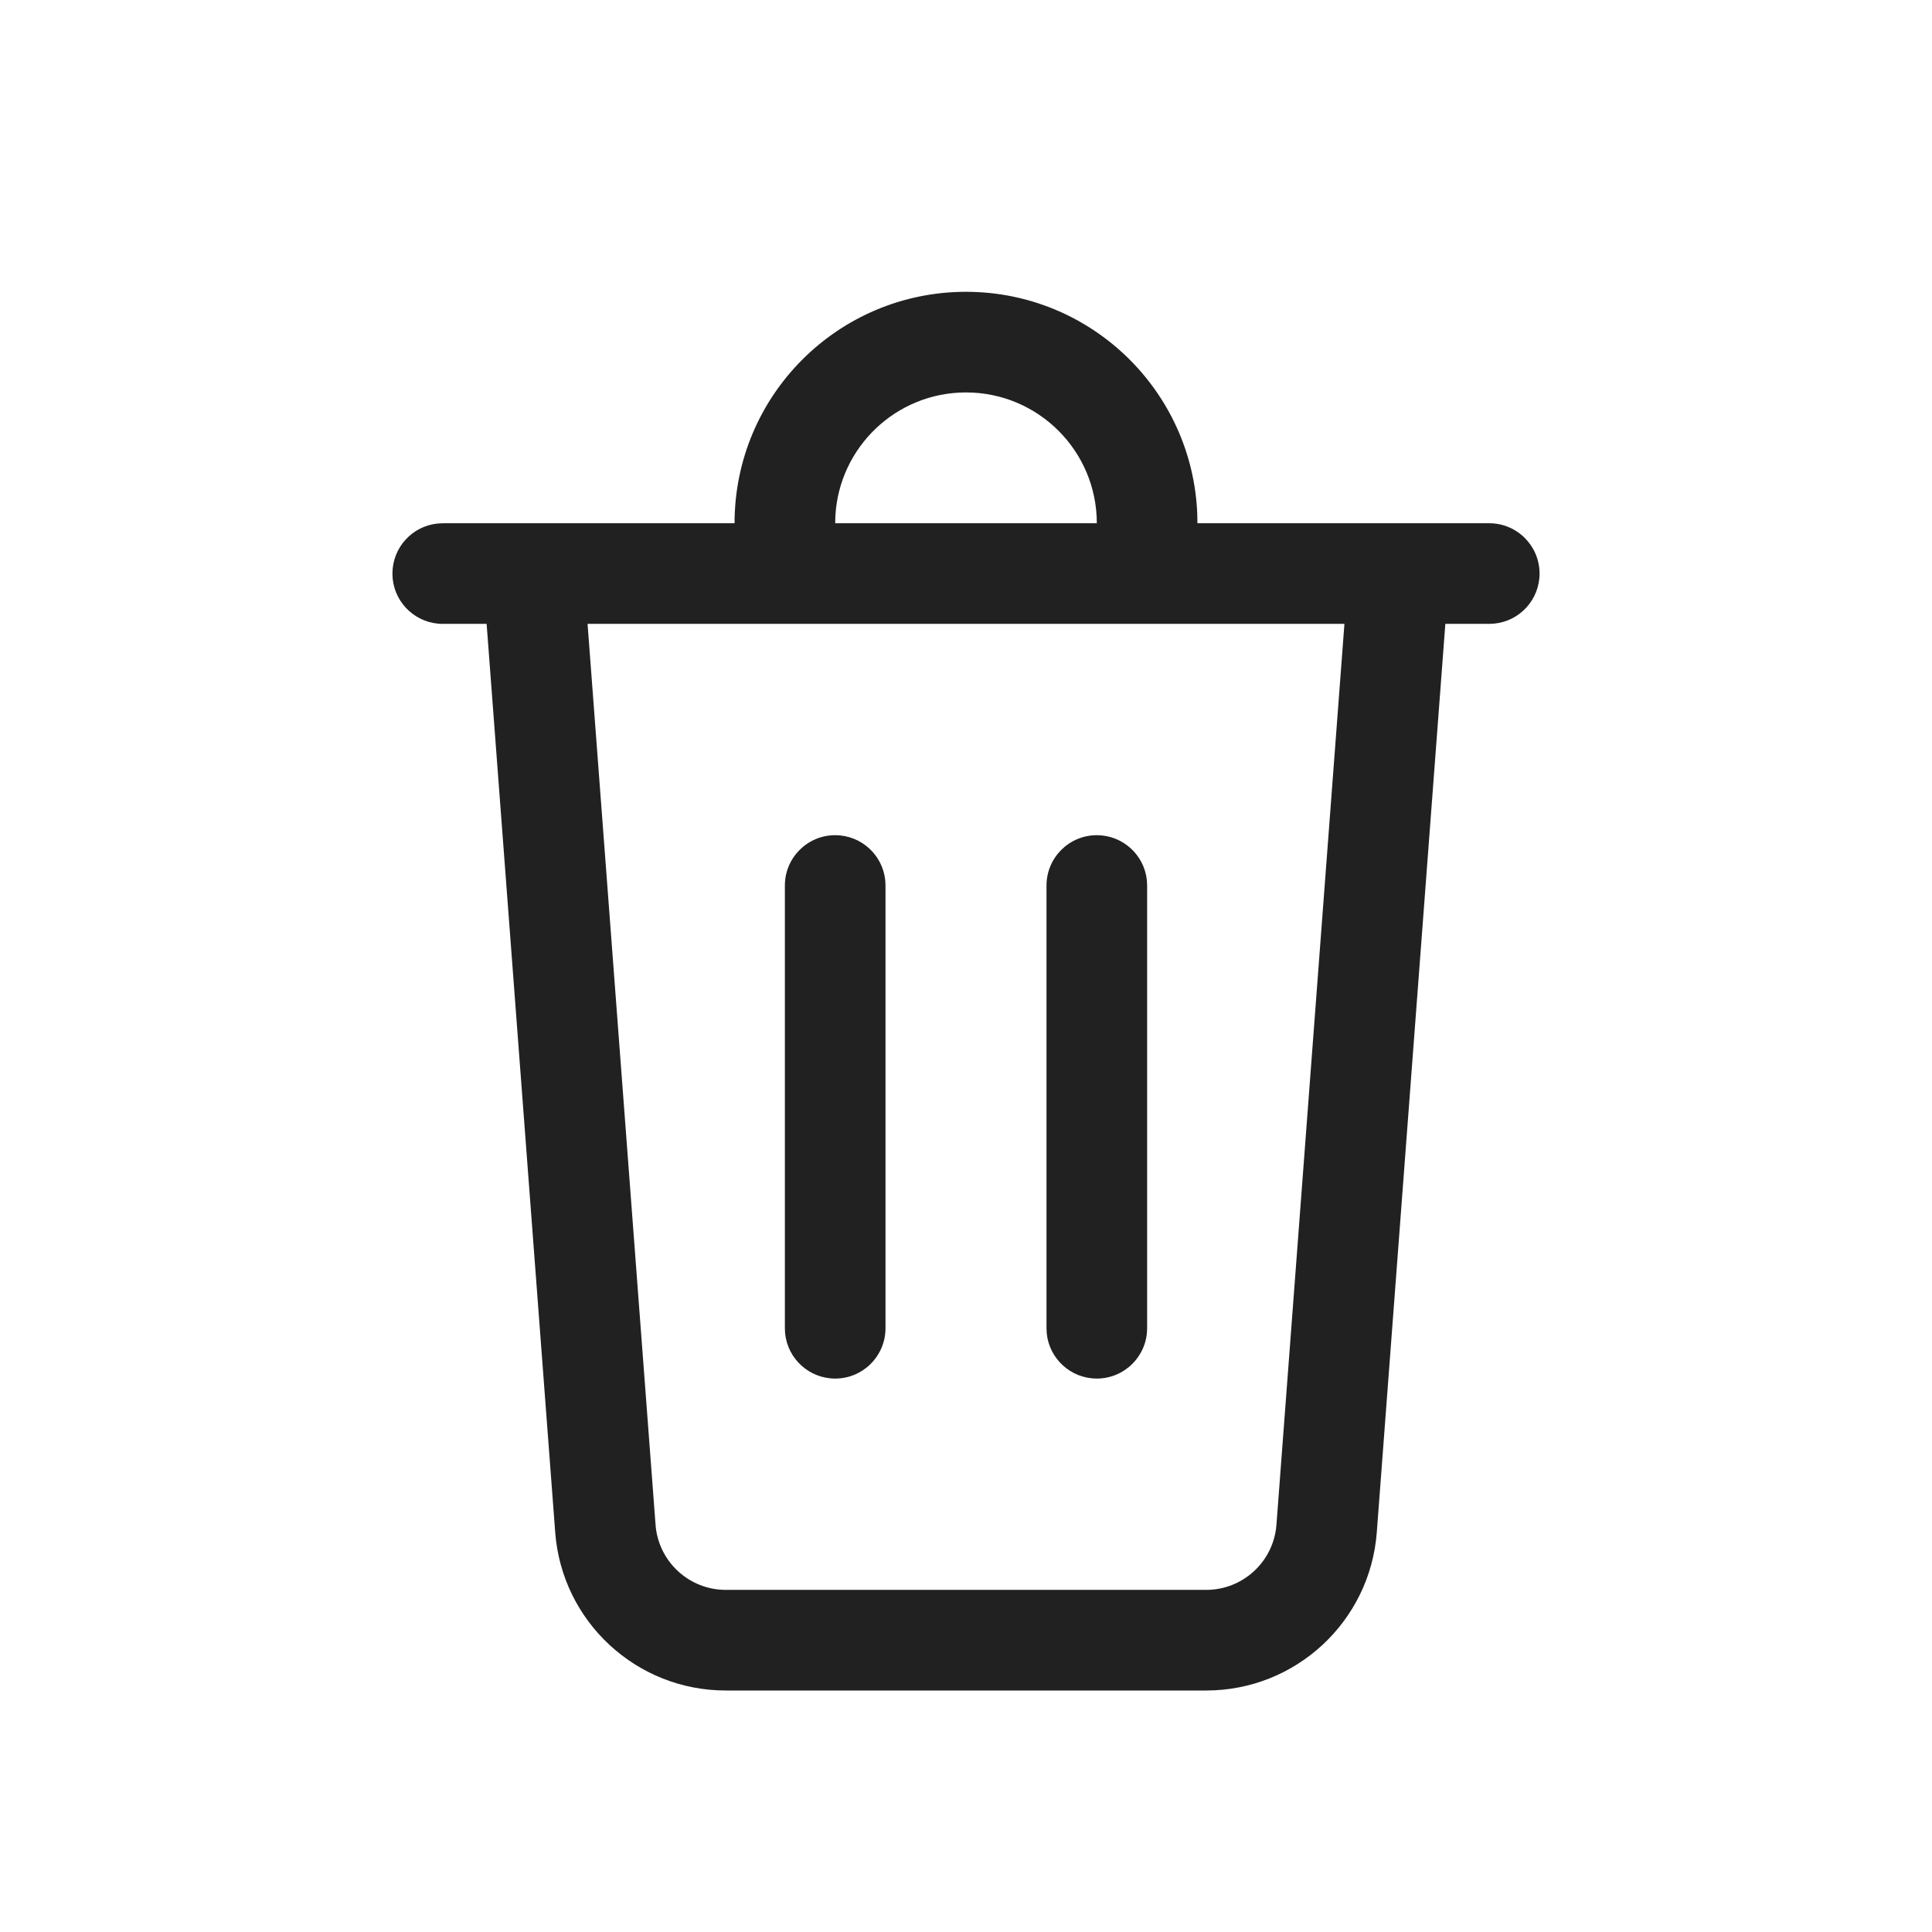
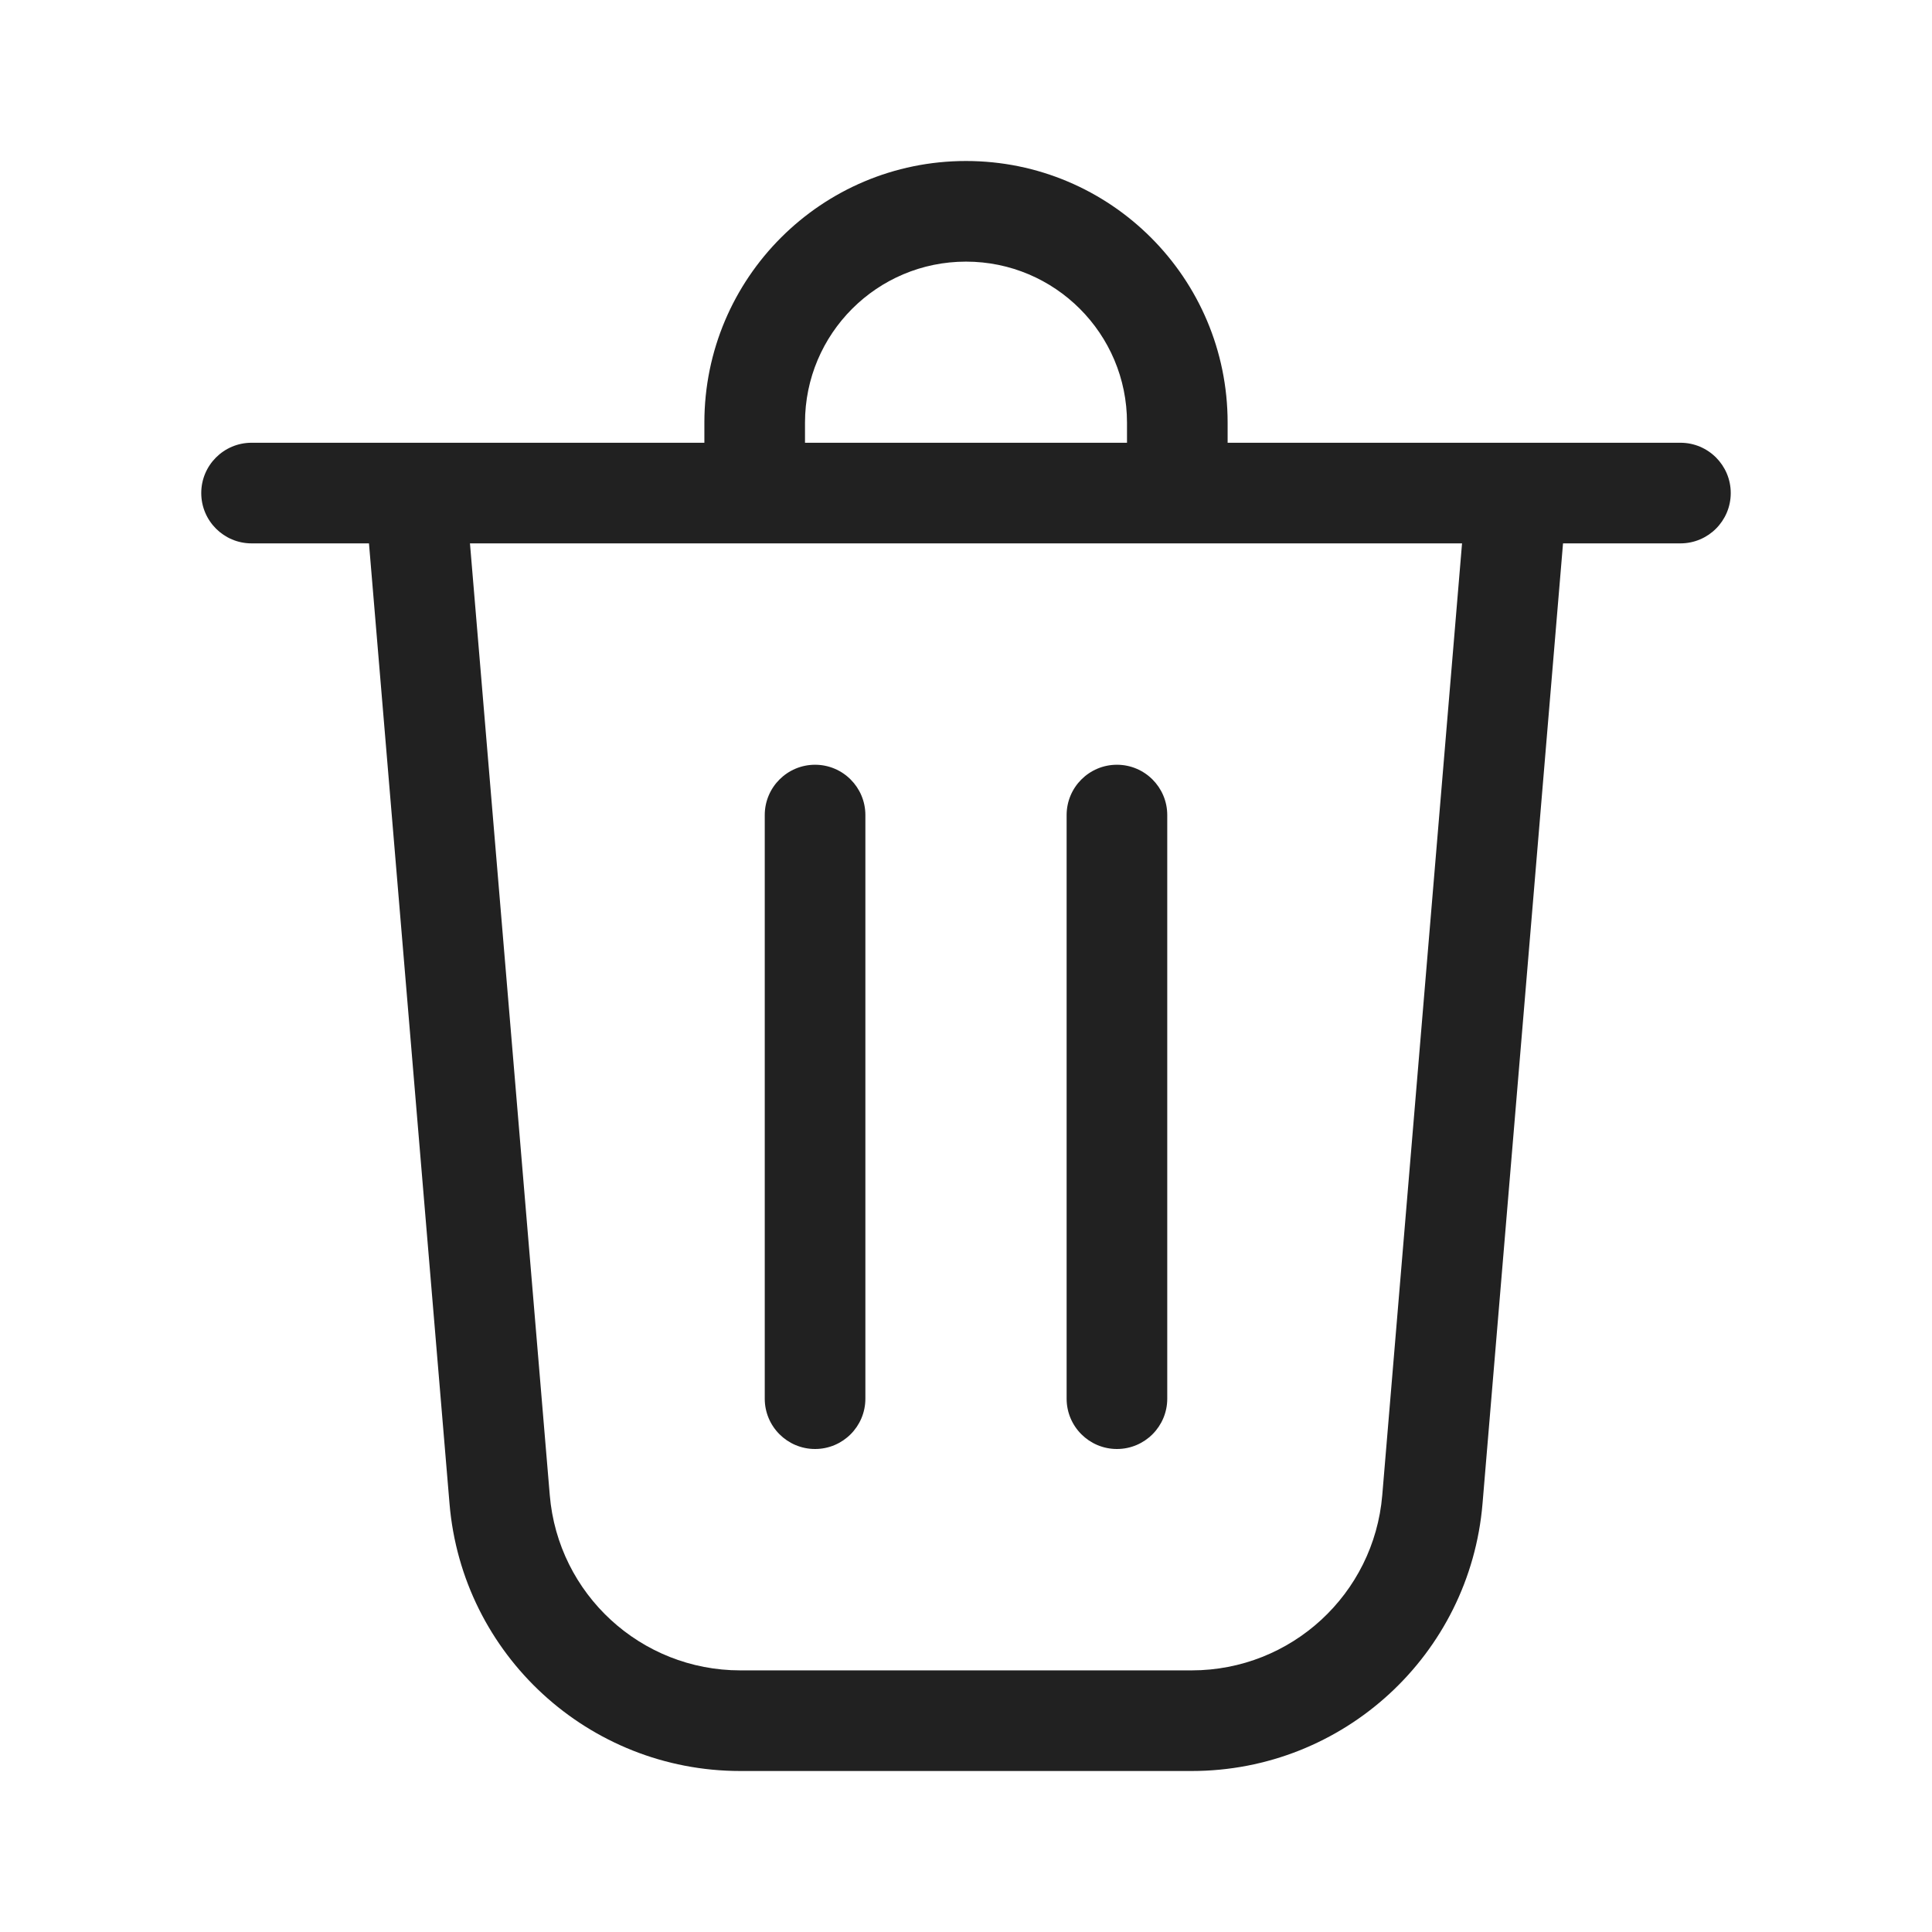
<svg xmlns="http://www.w3.org/2000/svg" width="48" height="48" viewBox="0 0 48 48" fill="none">
-   <path d="M24 7.25C27.102 7.25 29.63 9.706 29.746 12.779L29.75 13H37C37.69 13 38.25 13.56 38.25 14.25C38.25 14.897 37.758 15.43 37.128 15.493L37 15.5H35.909L34.206 38.07C34.038 40.287 32.191 42 29.968 42H18.032C15.809 42 13.961 40.287 13.794 38.07L12.09 15.5H11C10.353 15.5 9.82 15.008 9.756 14.378L9.75 14.25C9.75 13.603 10.242 13.07 10.872 13.007L11 13H18.25C18.25 9.824 20.824 7.25 24 7.25ZM33.402 15.5H14.598L16.287 37.882C16.356 38.794 17.117 39.5 18.032 39.5H29.968C30.883 39.5 31.644 38.794 31.713 37.882L33.402 15.5ZM27.25 20.75C27.897 20.75 28.43 21.242 28.494 21.872L28.5 22V33C28.5 33.69 27.94 34.25 27.25 34.25C26.603 34.25 26.07 33.758 26.006 33.128L26 33V22C26 21.31 26.56 20.75 27.25 20.75ZM20.75 20.75C21.397 20.75 21.93 21.242 21.994 21.872L22 22V33C22 33.69 21.44 34.25 20.75 34.25C20.103 34.25 19.57 33.758 19.506 33.128L19.5 33V22C19.5 21.31 20.06 20.75 20.75 20.75ZM24 9.75C22.267 9.75 20.851 11.107 20.755 12.816L20.75 13H27.25C27.25 11.205 25.795 9.75 24 9.75Z" fill="#212121" />
+   <path d="M20 10.5V11H28V10.5C28 8.291 26.209 6.5 24 6.5C21.791 6.5 20 8.291 20 10.5ZM17.5 11V10.5C17.5 6.91 20.41 4 24 4C27.59 4 30.5 6.91 30.5 10.5V11H41.75C42.44 11 43 11.56 43 12.25C43 12.94 42.44 13.5 41.75 13.5H38.833L36.833 37.356C36.518 41.112 33.377 44 29.608 44H18.392C14.623 44 11.482 41.112 11.168 37.356L9.167 13.5H6.25C5.56 13.5 5 12.94 5 12.25C5 11.56 5.56 11 6.25 11H17.5ZM13.659 37.147C13.865 39.608 15.923 41.5 18.392 41.5H29.608C32.078 41.5 34.135 39.608 34.342 37.147L36.324 13.5H11.676L13.659 37.147ZM21.5 20.25C21.5 19.56 20.94 19 20.25 19C19.56 19 19 19.56 19 20.25V34.75C19 35.44 19.56 36 20.25 36C20.94 36 21.5 35.44 21.5 34.75V20.25ZM27.75 19C28.44 19 29 19.56 29 20.25V34.75C29 35.44 28.44 36 27.75 36C27.06 36 26.5 35.44 26.5 34.75V20.25C26.5 19.56 27.06 19 27.75 19Z" fill="#212121" />
</svg>
